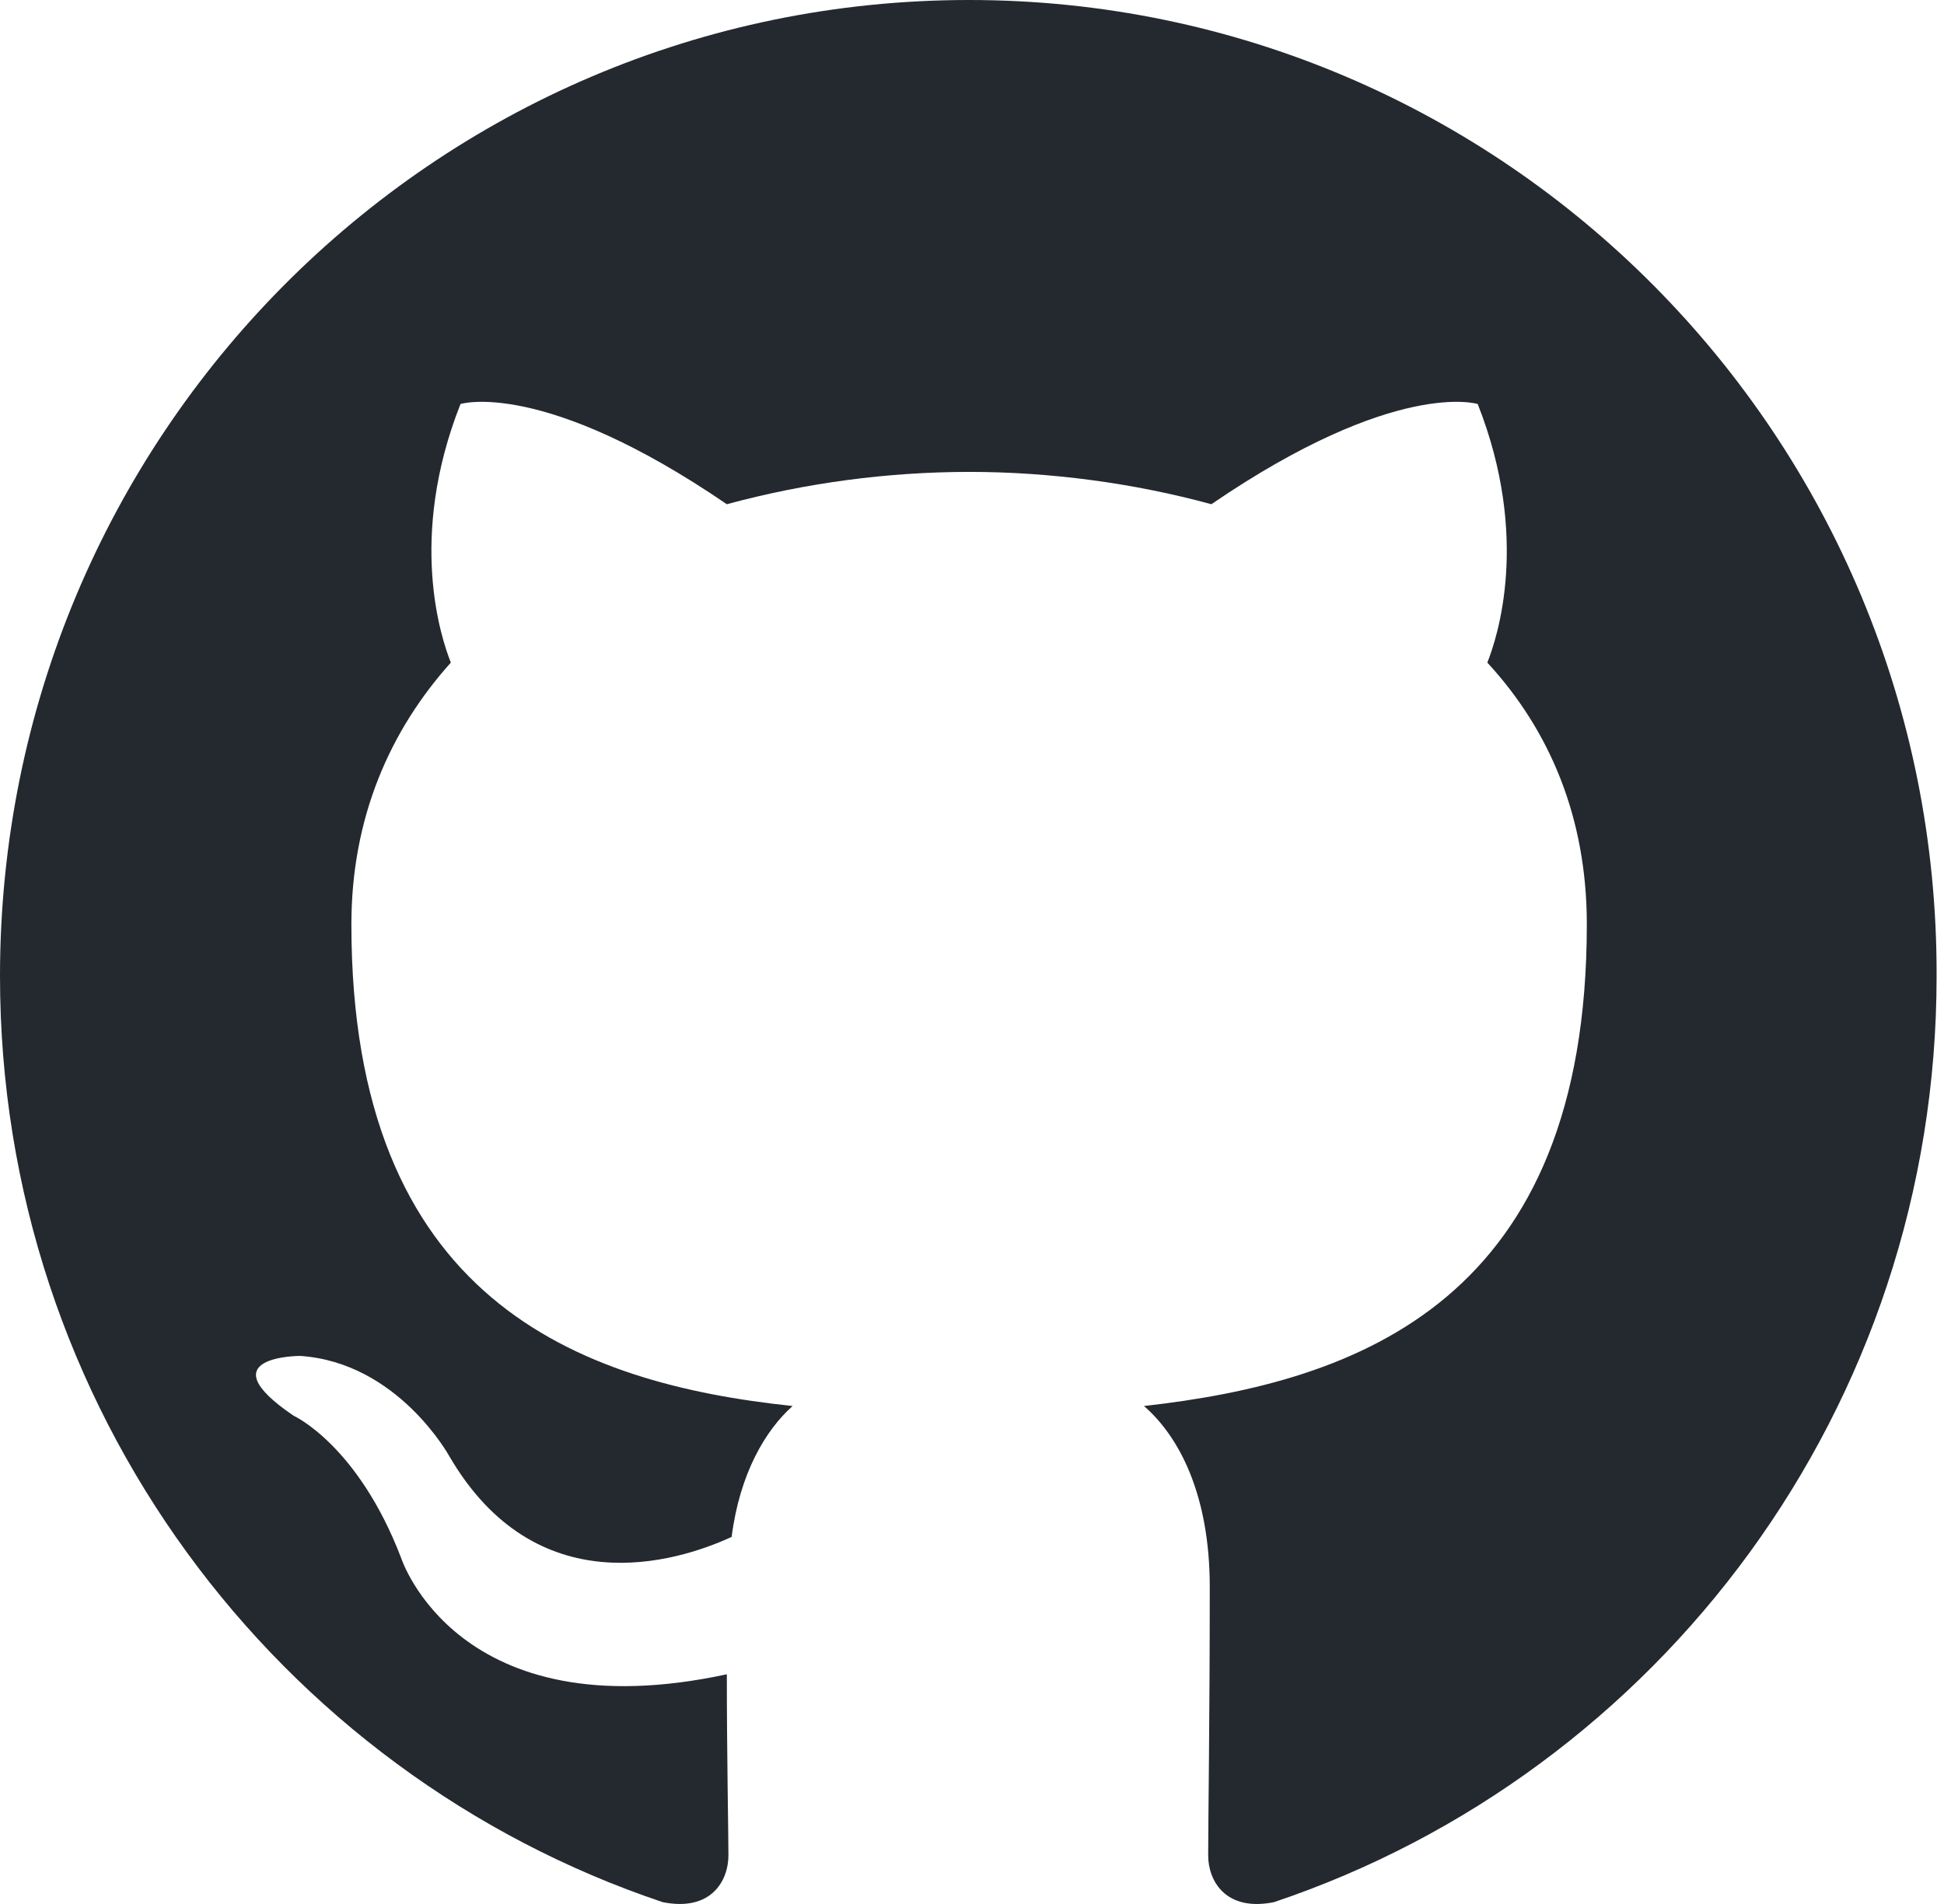
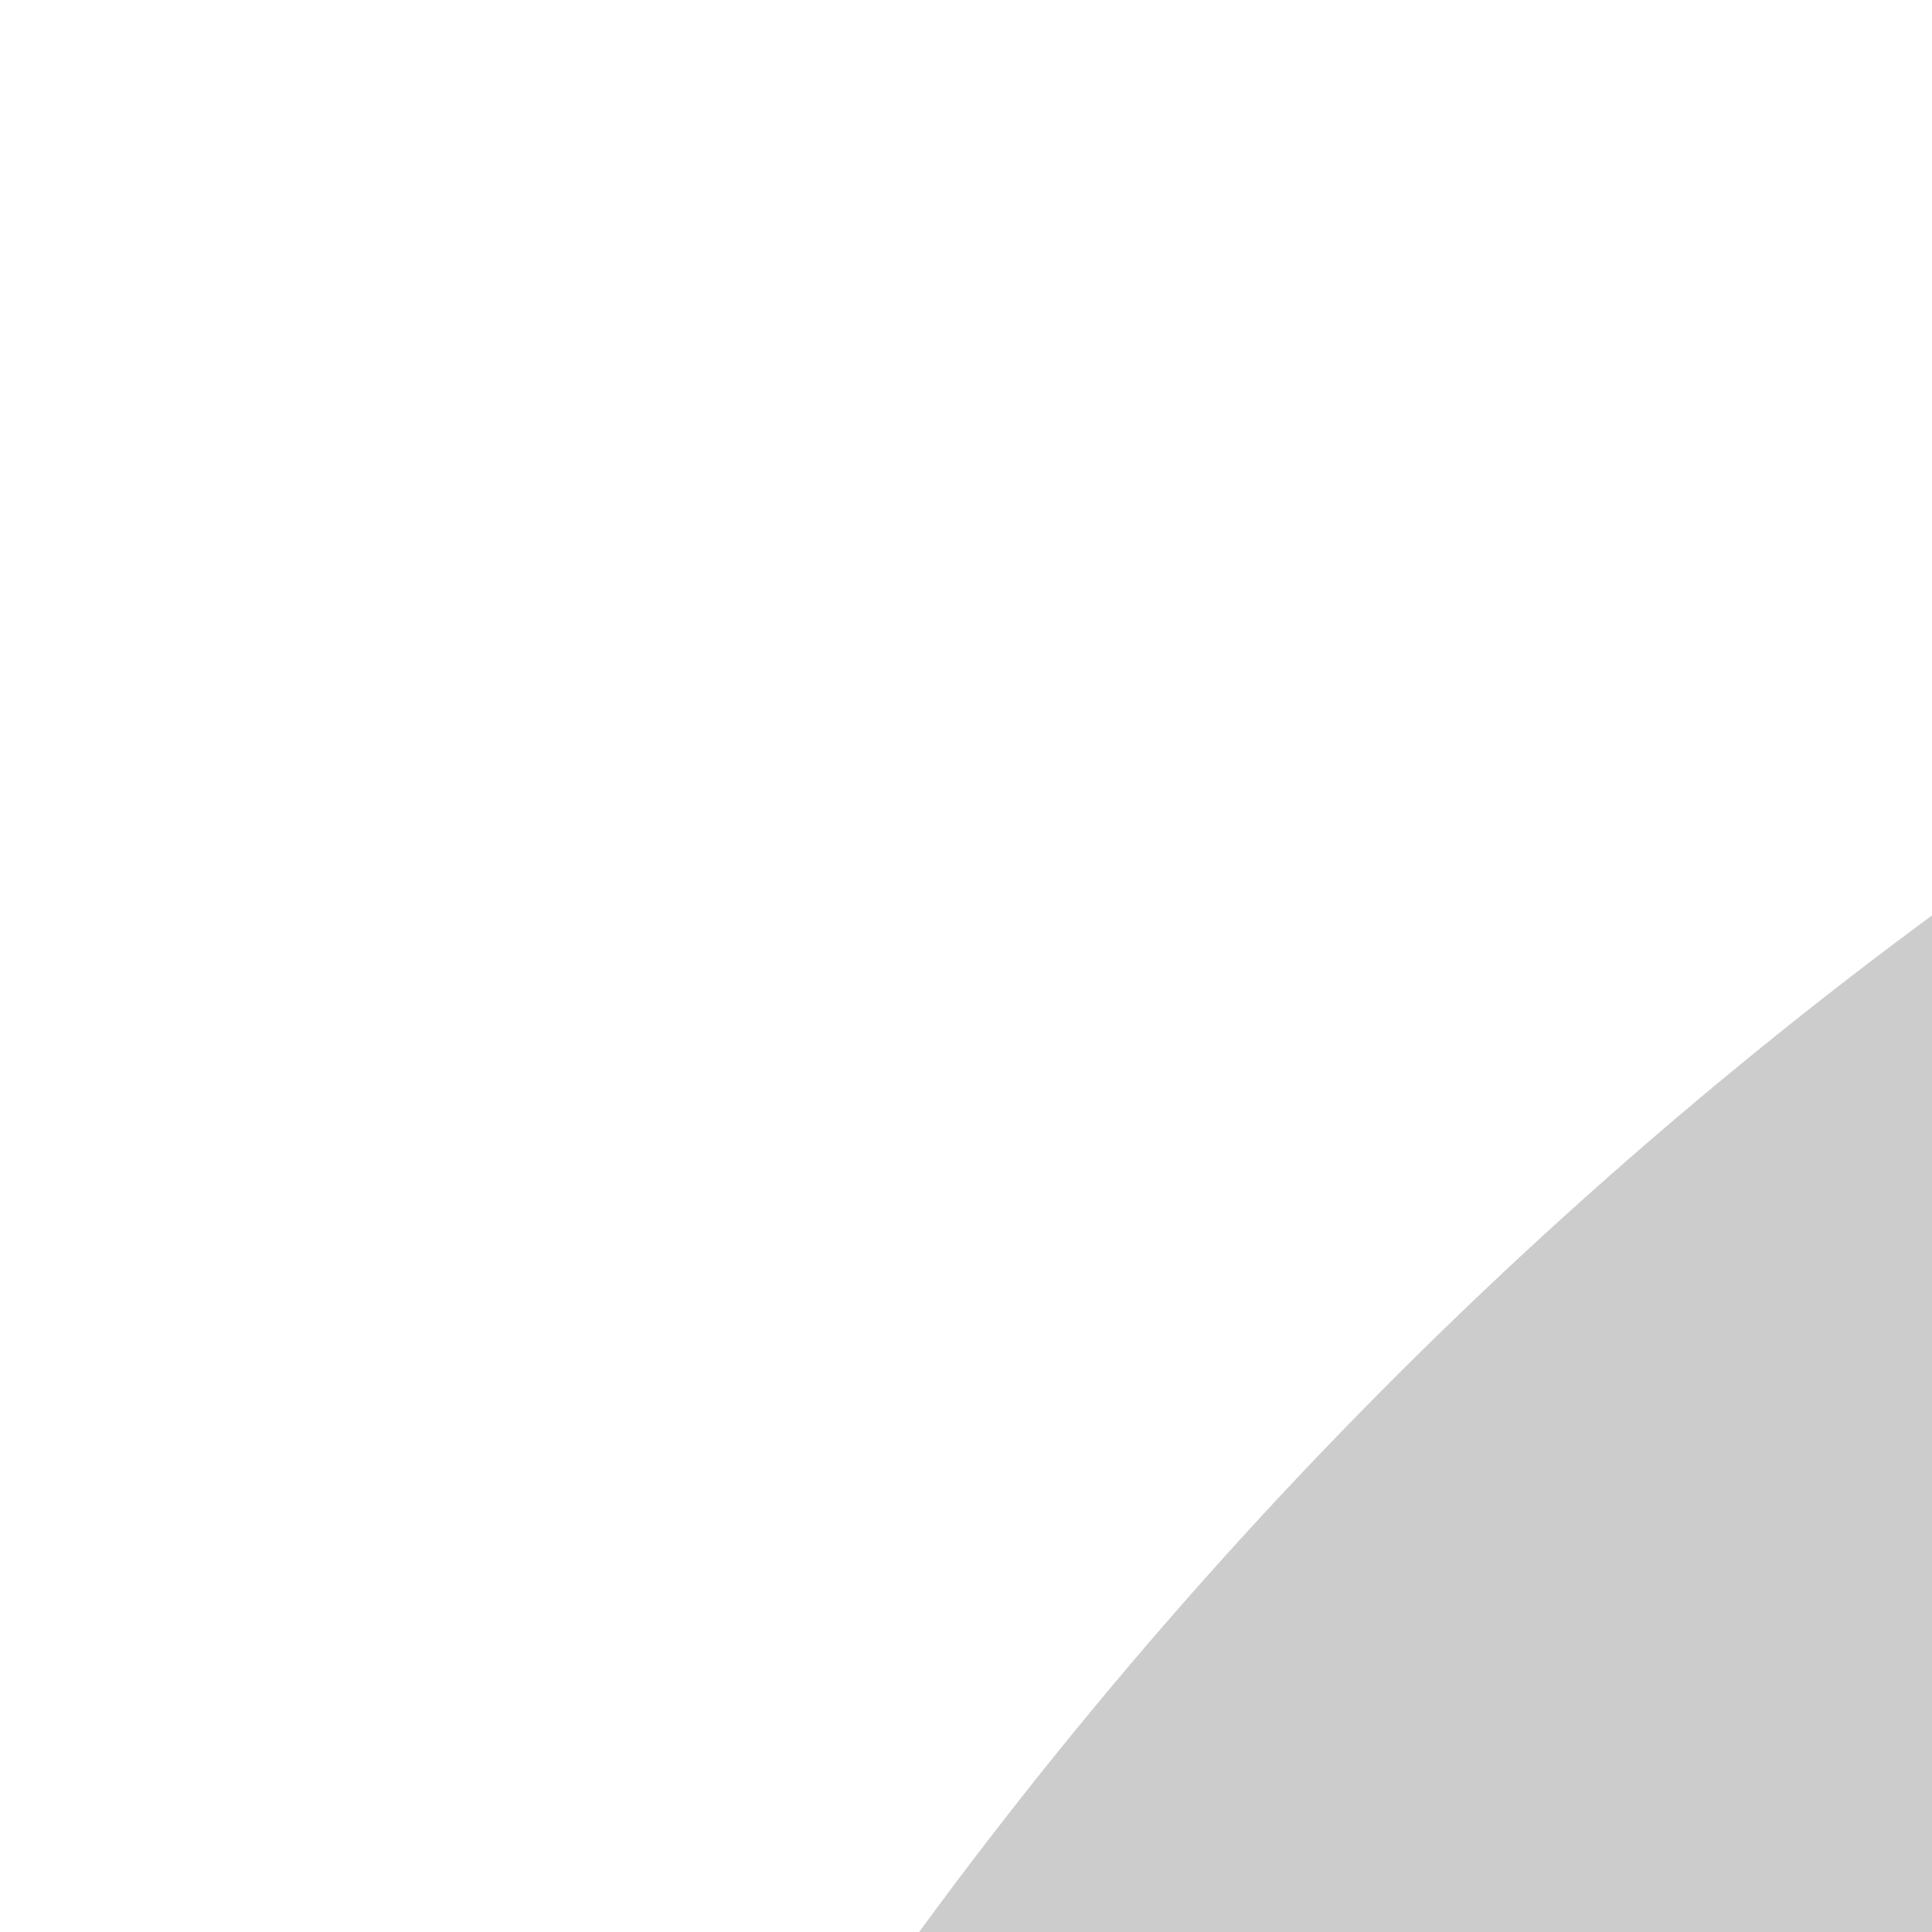
- <svg xmlns="http://www.w3.org/2000/svg" width="98" height="96">
-   <path fill-rule="evenodd" clip-rule="evenodd" d="M48.854 0C21.839 0 0 22 0 49.217c0 21.756 13.993 40.172 33.405 46.69 2.427.49 3.316-1.059 3.316-2.362 0-1.141-.08-5.052-.08-9.127-13.59 2.934-16.42-5.867-16.42-5.867-2.184-5.704-5.42-7.17-5.42-7.17-4.448-3.015.324-3.015.324-3.015 4.934.326 7.523 5.052 7.523 5.052 4.367 7.496 11.404 5.378 14.235 4.074.404-3.178 1.699-5.378 3.074-6.6-10.839-1.141-22.243-5.378-22.243-24.283 0-5.378 1.94-9.778 5.014-13.2-.485-1.222-2.184-6.275.486-13.038 0 0 4.125-1.304 13.426 5.052a46.97 46.97 0 0 1 12.214-1.63c4.125 0 8.33.571 12.213 1.63 9.302-6.356 13.427-5.052 13.427-5.052 2.67 6.763.97 11.816.485 13.038 3.155 3.422 5.015 7.822 5.015 13.2 0 18.905-11.404 23.06-22.324 24.283 1.78 1.548 3.316 4.481 3.316 9.126 0 6.6-.08 11.897-.08 13.526 0 1.304.89 2.853 3.316 2.364 19.412-6.52 33.405-24.935 33.405-46.691C97.707 22 75.788 0 48.854 0z" fill="#24292f" />
+ <svg xmlns="http://www.w3.org/2000/svg" width="20" height="20">
+   <path fill-rule="evenodd" clip-rule="evenodd" d="M48.854 0C21.839 0 0 22 0 49.217c0 21.756 13.993 40.172 33.405 46.69 2.427.49 3.316-1.059 3.316-2.362 0-1.141-.08-5.052-.08-9.127-13.59 2.934-16.42-5.867-16.42-5.867-2.184-5.704-5.42-7.17-5.42-7.17-4.448-3.015.324-3.015.324-3.015 4.934.326 7.523 5.052 7.523 5.052 4.367 7.496 11.404 5.378 14.235 4.074.404-3.178 1.699-5.378 3.074-6.6-10.839-1.141-22.243-5.378-22.243-24.283 0-5.378 1.94-9.778 5.014-13.2-.485-1.222-2.184-6.275.486-13.038 0 0 4.125-1.304 13.426 5.052a46.97 46.97 0 0 1 12.214-1.63c4.125 0 8.33.571 12.213 1.63 9.302-6.356 13.427-5.052 13.427-5.052 2.67 6.763.97 11.816.485 13.038 3.155 3.422 5.015 7.822 5.015 13.2 0 18.905-11.404 23.06-22.324 24.283 1.78 1.548 3.316 4.481 3.316 9.126 0 6.6-.08 11.897-.08 13.526 0 1.304.89 2.853 3.316 2.364 19.412-6.52 33.405-24.935 33.405-46.691C97.707 22 75.788 0 48.854 0z" fill="#cccccc" />
</svg>
